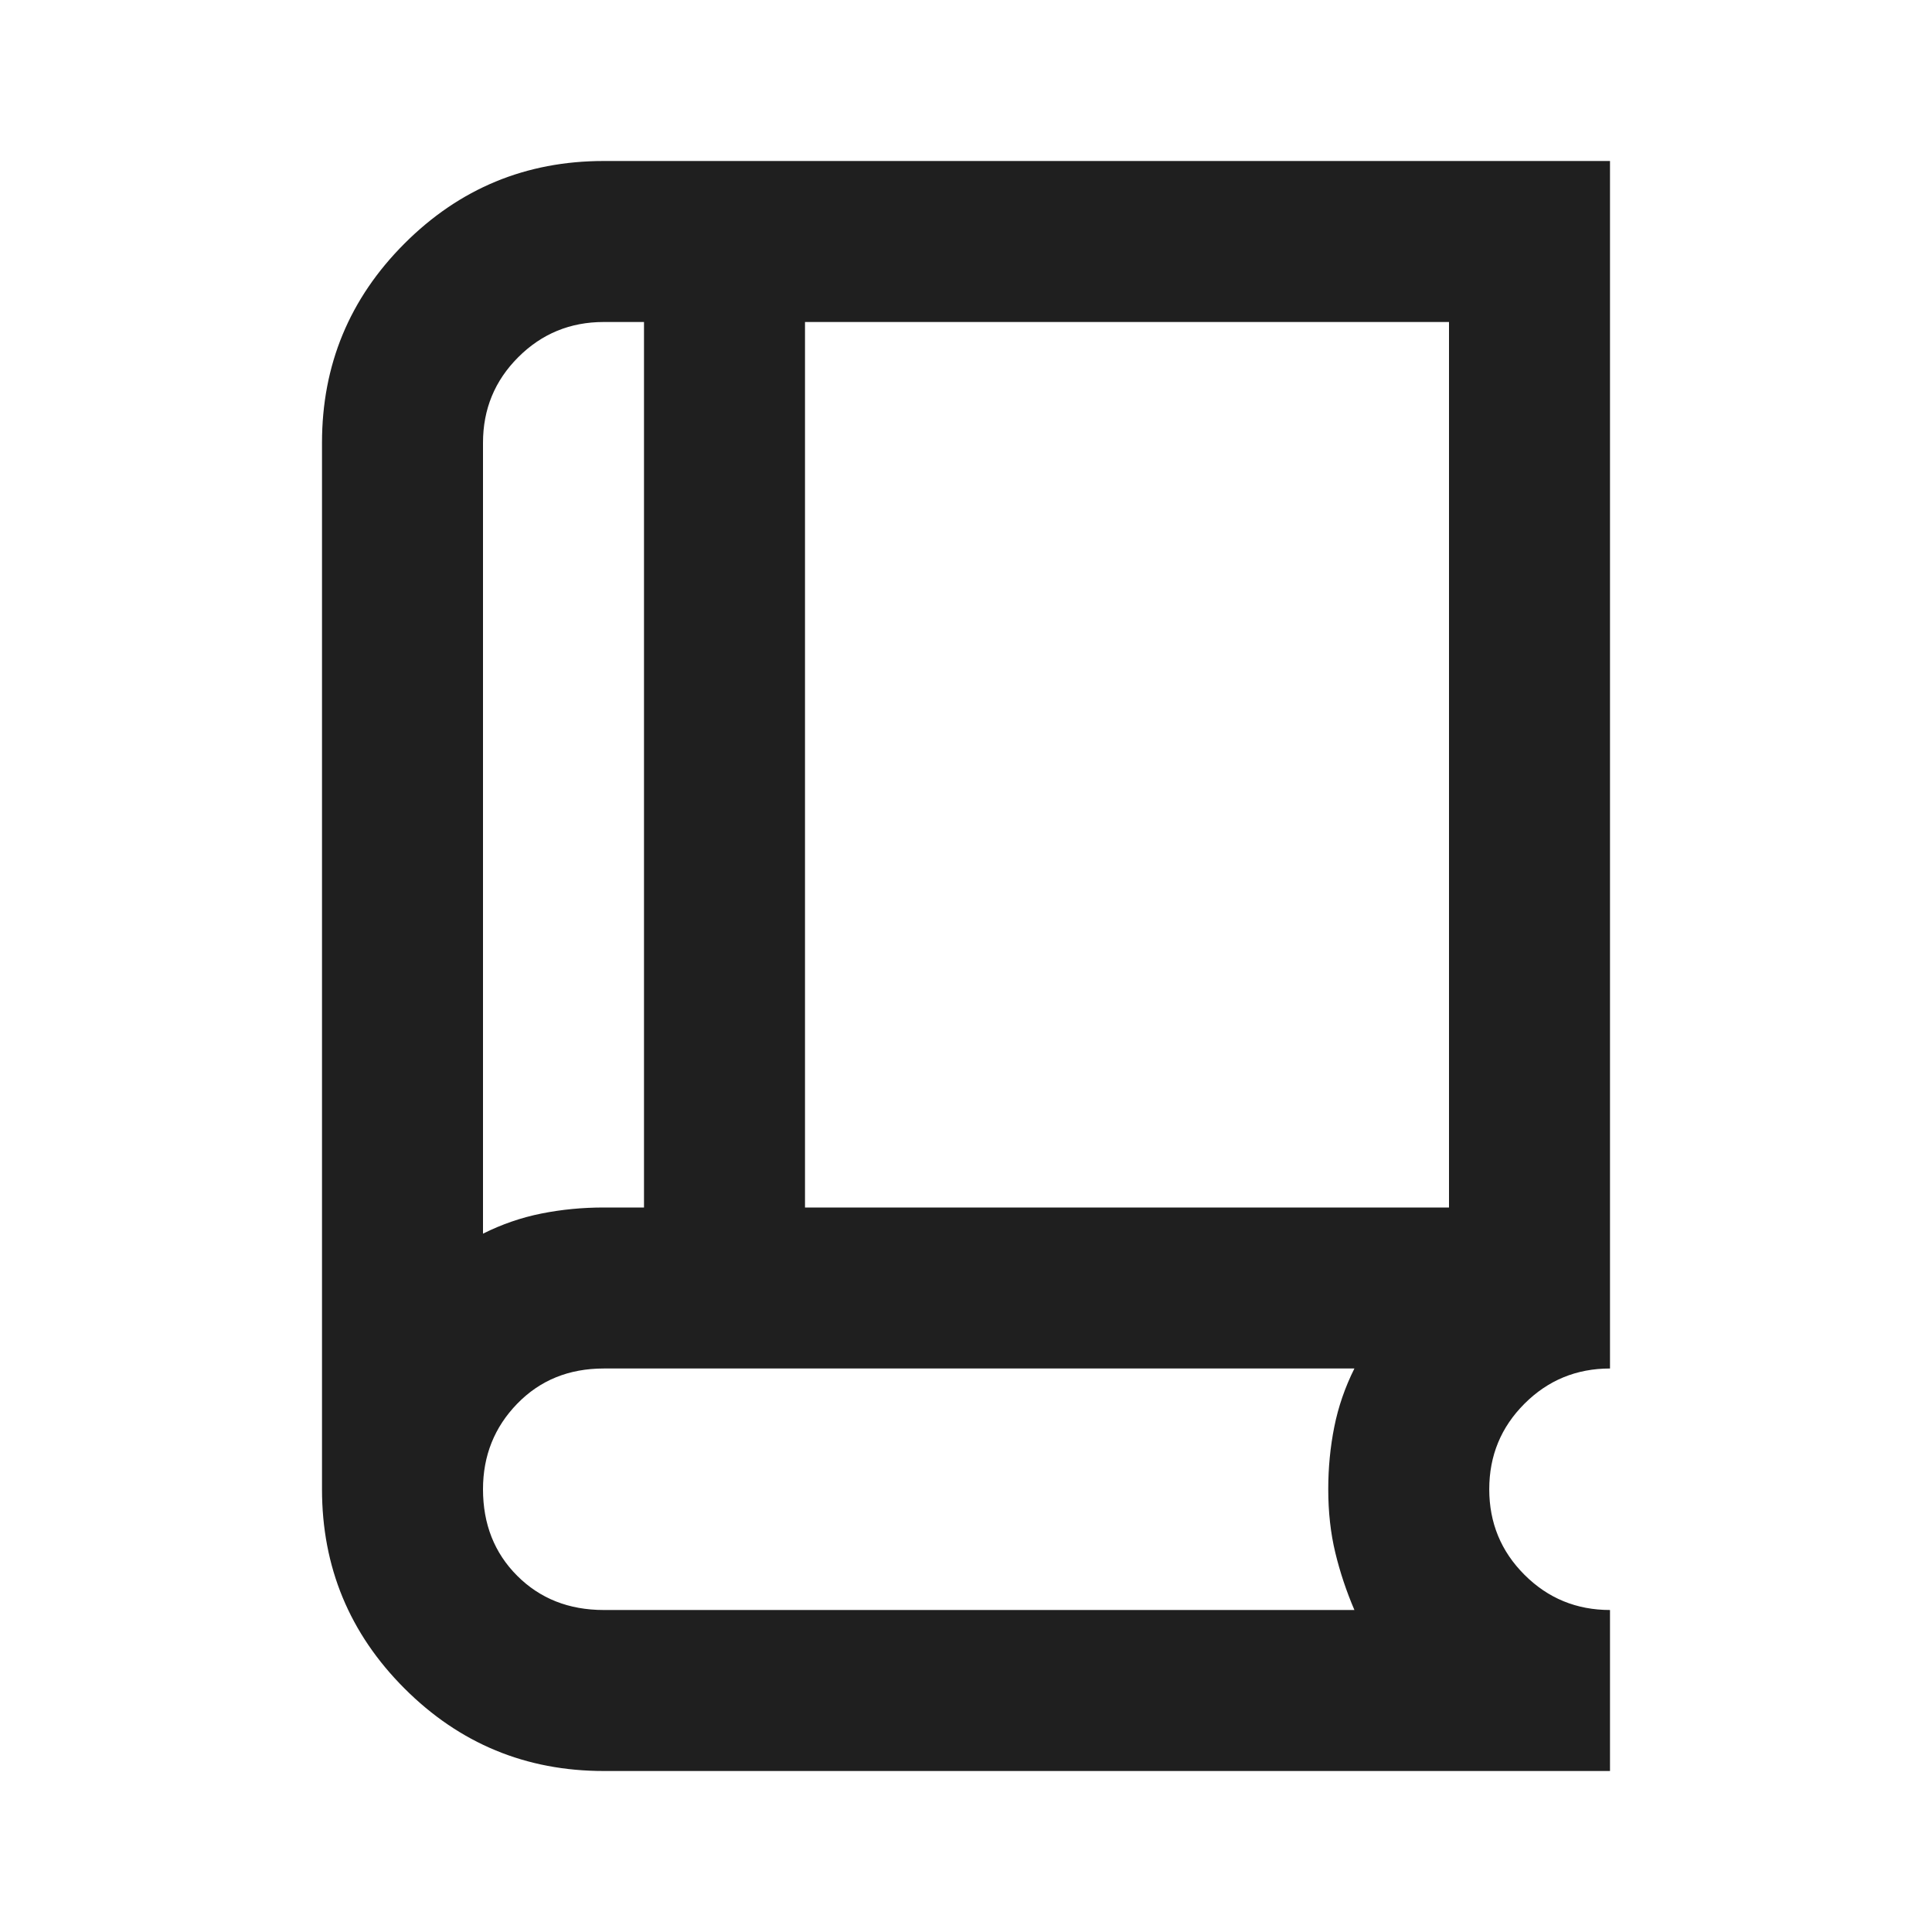
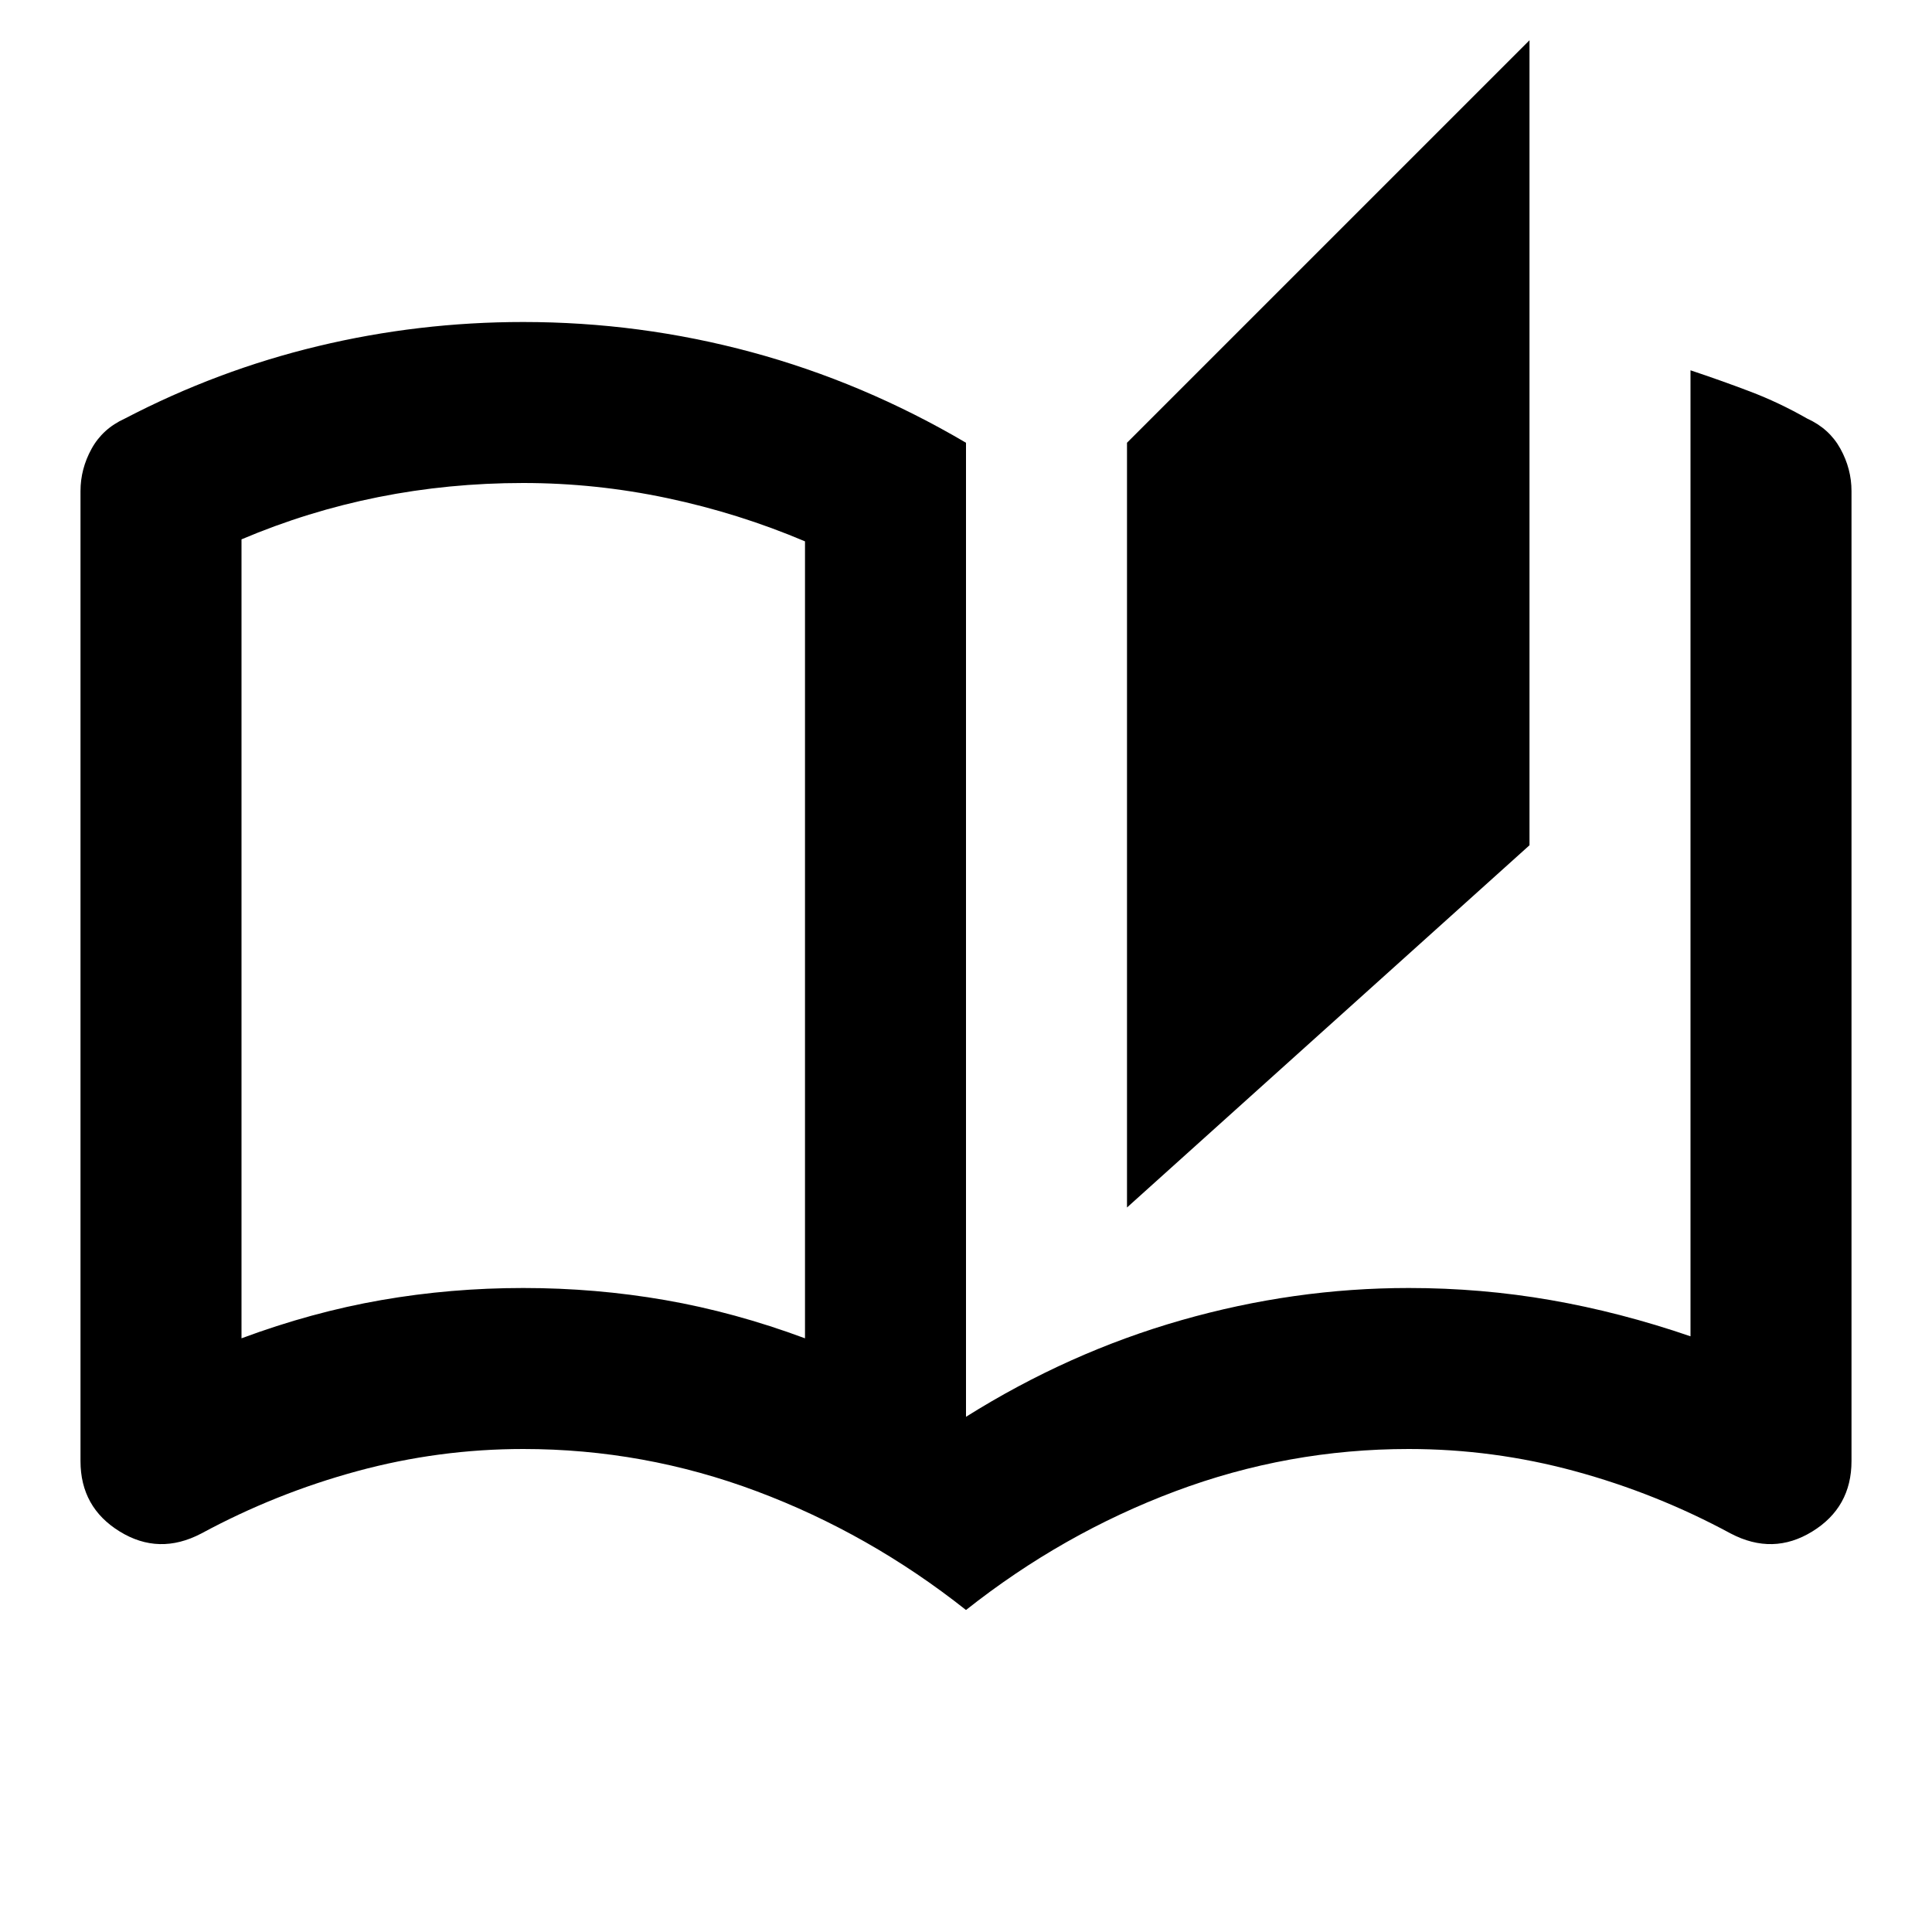
- <svg xmlns="http://www.w3.org/2000/svg" height="24px" viewBox="0 -960 960 960" width="24px" fill="#1f1f1f">
-   <path d="M300-80q-58 0-99-41t-41-99v-520q0-58 41-99t99-41h500v600q-25 0-42.5 17.5T740-220q0 25 17.5 42.5T800-160v80H300Zm-60-267q14-7 29-10t31-3h20v-440h-20q-25 0-42.5 17.5T240-740v393Zm160-13h320v-440H400v440Zm-160 13v-453 453Zm60 187h373q-6-14-9.5-28.5T660-220q0-16 3-31t10-29H300q-26 0-43 17.5T240-220q0 26 17 43t43 17Z" />
+ <svg xmlns="http://www.w3.org/2000/svg" height="24px" viewBox="0 -960 960 960" width="24px">
+   <path d="M480-160q-48-38-104-59t-116-21q-42 0-82.5 11T100-198q-21 11-40.5-1T40-234v-482q0-11 5.5-21T62-752q46-24 96-36t102-12q58 0 113.5 15T480-740v484q51-32 107-48t113-16q36 0 70.5 6t69.5 18v-480q15 5 29.5 10.5T898-752q11 5 16.5 15t5.5 21v482q0 23-19.5 35t-40.5 1q-37-20-77.5-31T700-240q-60 0-116 21t-104 59Zm80-200v-380l200-200v400L560-360Zm-160 65v-396q-33-14-68.5-21.5T260-720q-37 0-72 7t-68 21v397q35-13 69.5-19t70.5-6q36 0 70.5 6t69.5 19Zm0 0v-396 396Z" />
</svg>
